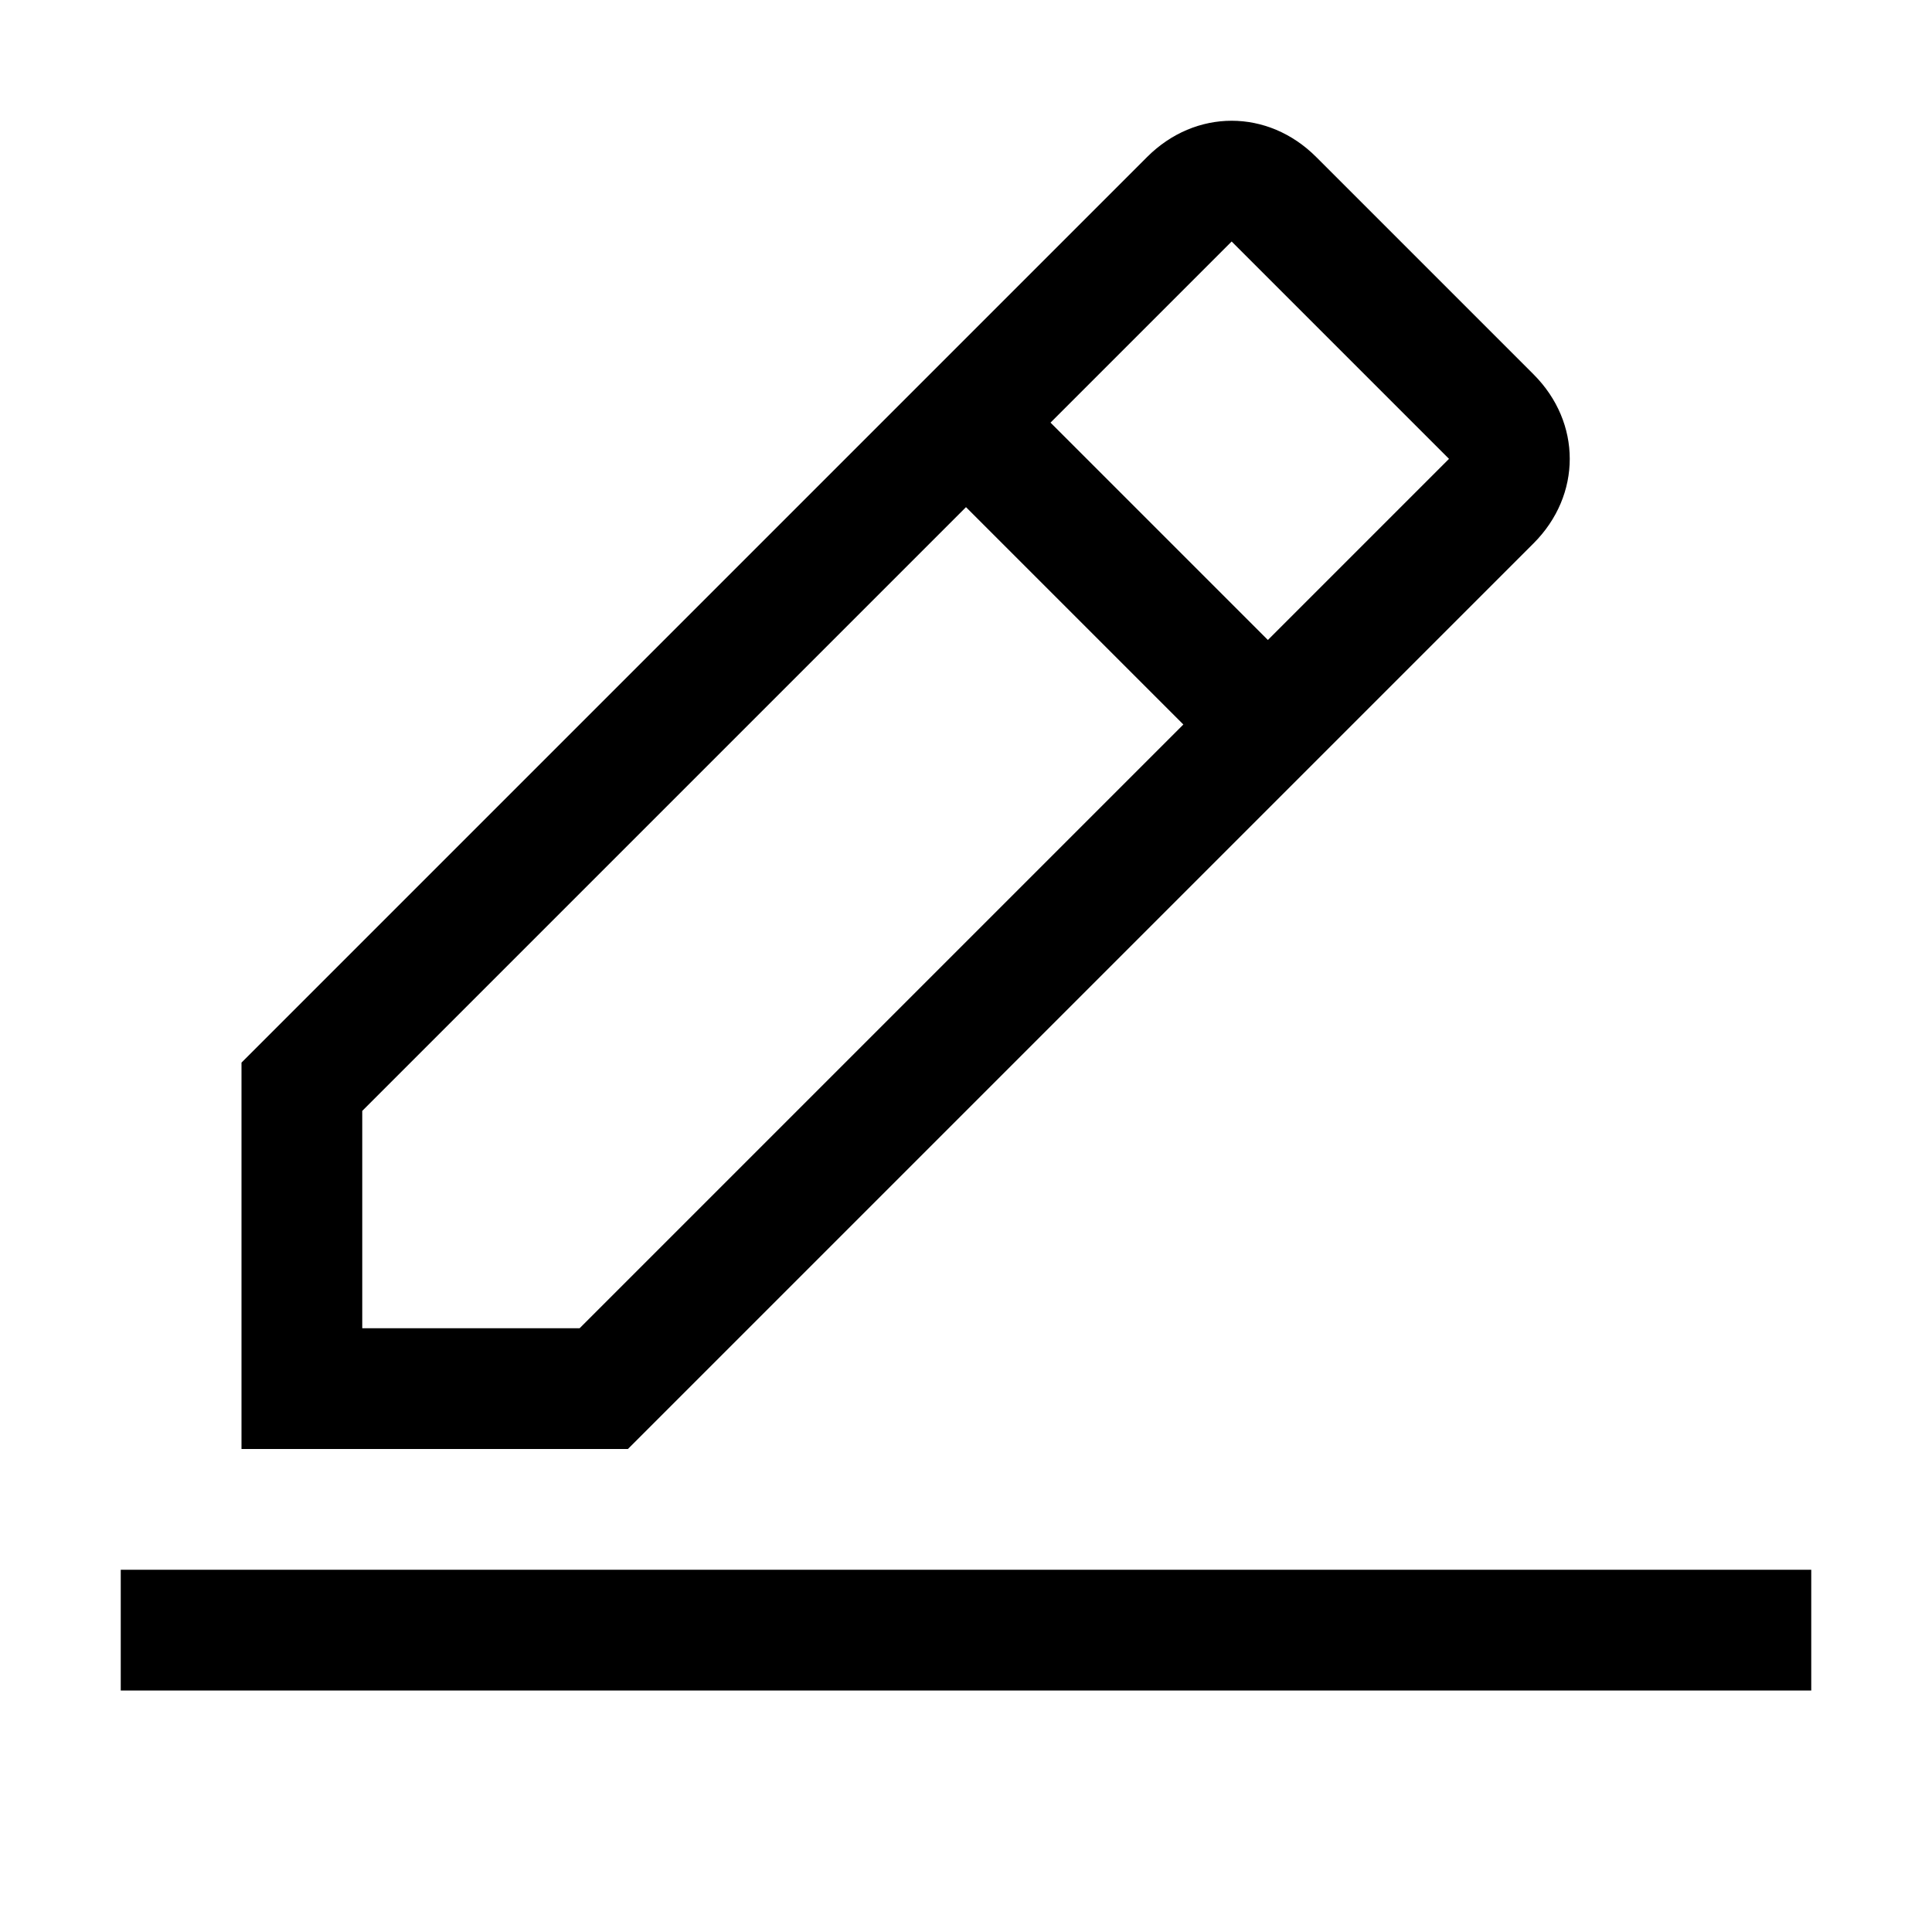
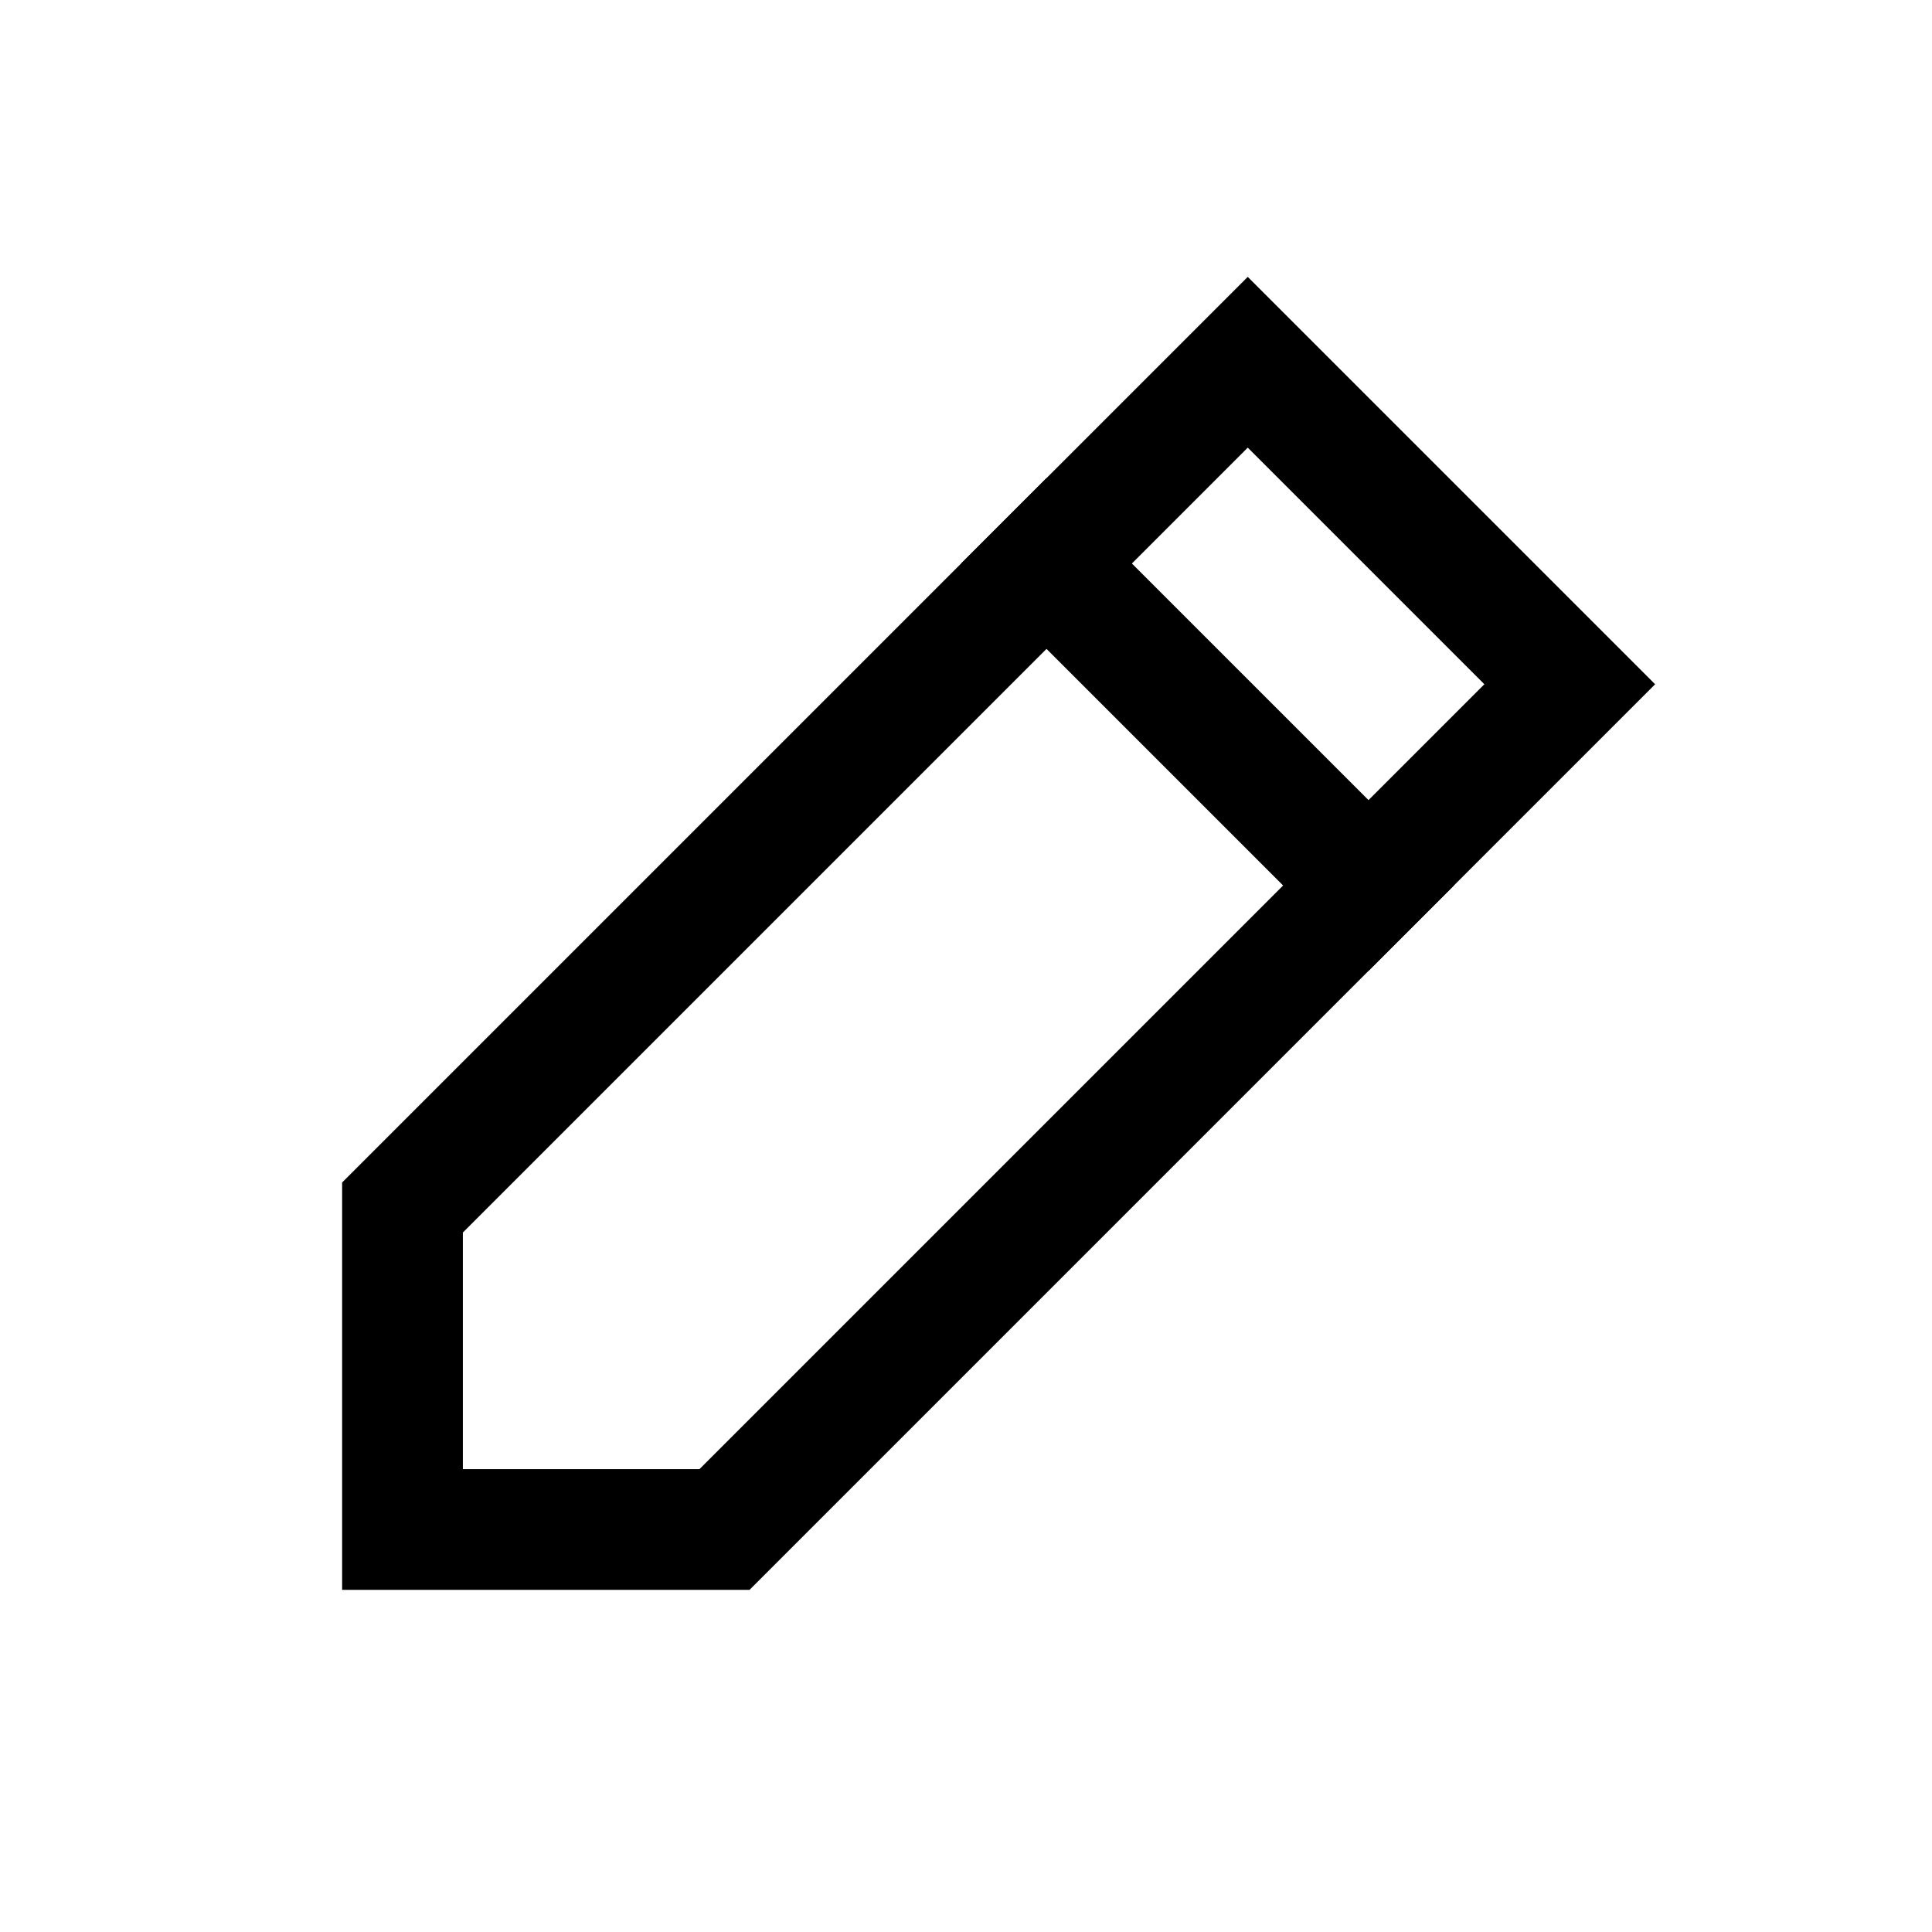
- <svg xmlns="http://www.w3.org/2000/svg" width="1em" height="1em" viewBox="0 0 32 32">
-   <path fill="currentColor" d="M2 26h28v2H2zM25.4 9c.8-.8.8-2 0-2.8l-3.6-3.6c-.8-.8-2-.8-2.8 0l-15 15V24h6.4zm-5-5L24 7.6l-3 3L17.4 7zM6 22v-3.6l10-10l3.6 3.6l-10 10z" />
+ <svg xmlns="http://www.w3.org/2000/svg" viewBox="0 0 24 24">
+   <path d="M15.5 4.5L19.5 8.5L9 19H5V15Z" fill="none" stroke="currentColor" stroke-width="1.5" stroke-linecap="square" stroke-linejoin="miter" />
+   <path d="M13 7L17 11" fill="none" stroke="currentColor" stroke-width="1.5" stroke-linecap="square" stroke-linejoin="miter" />
</svg>
